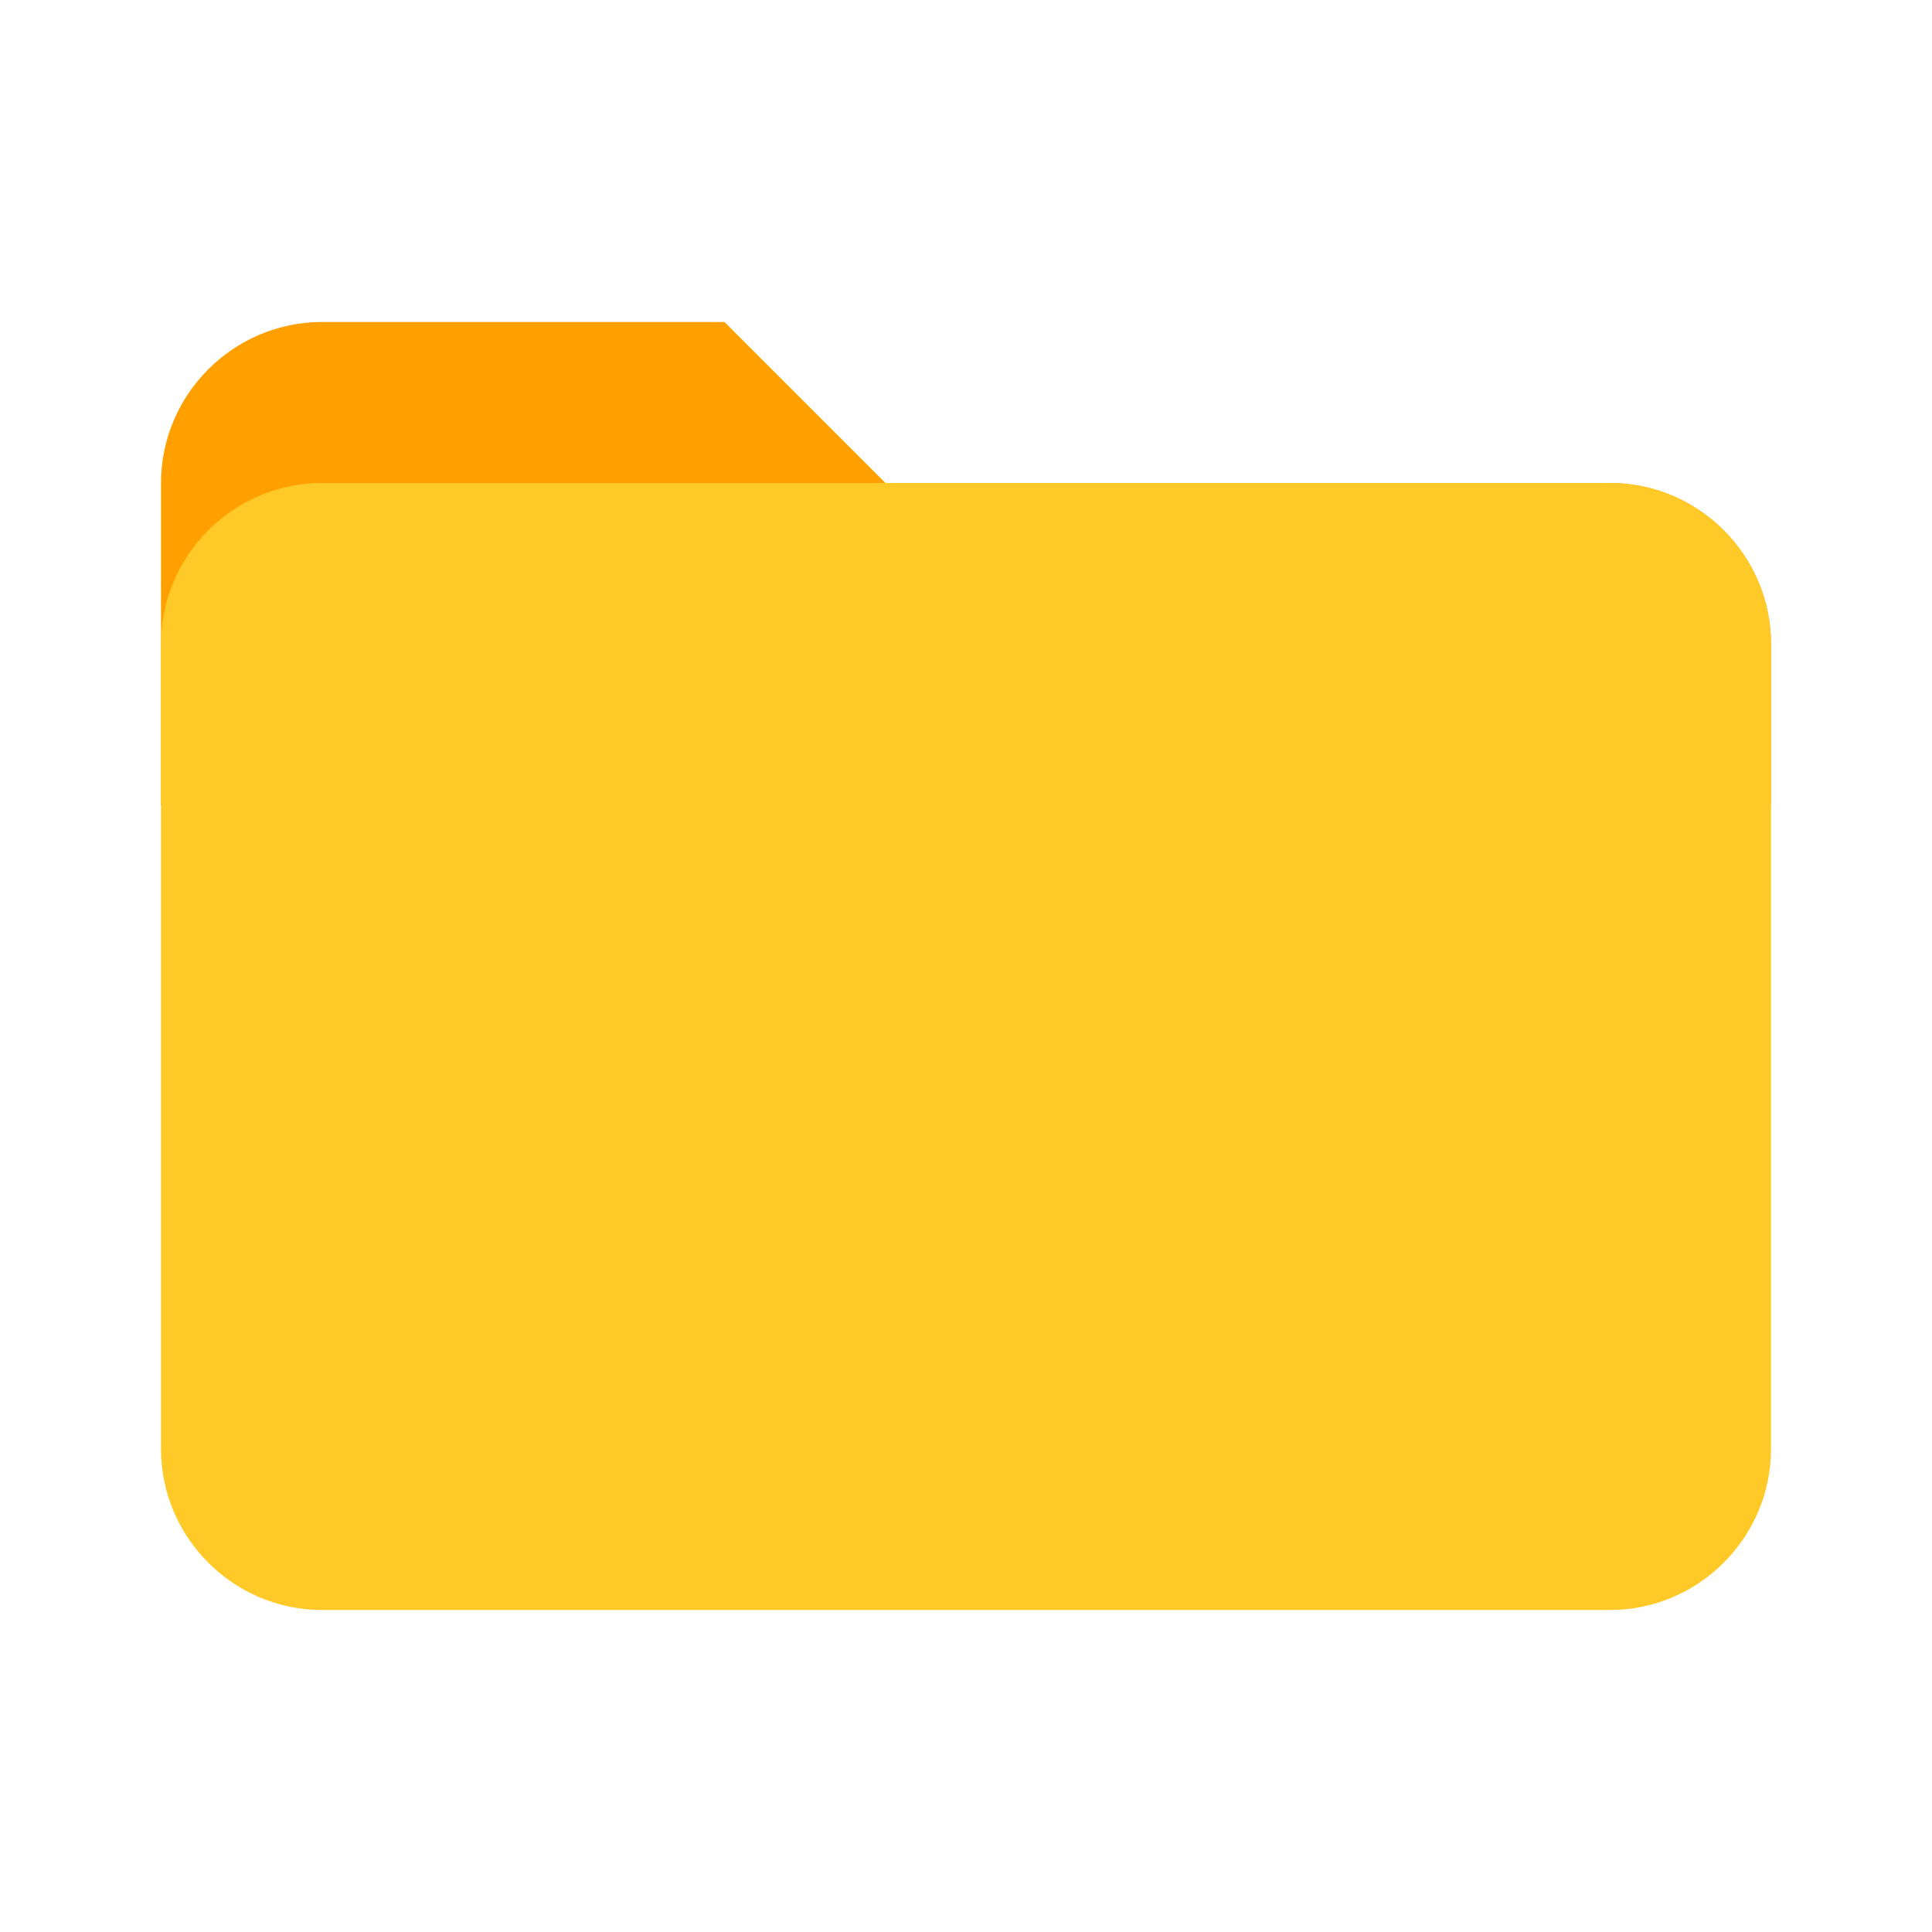
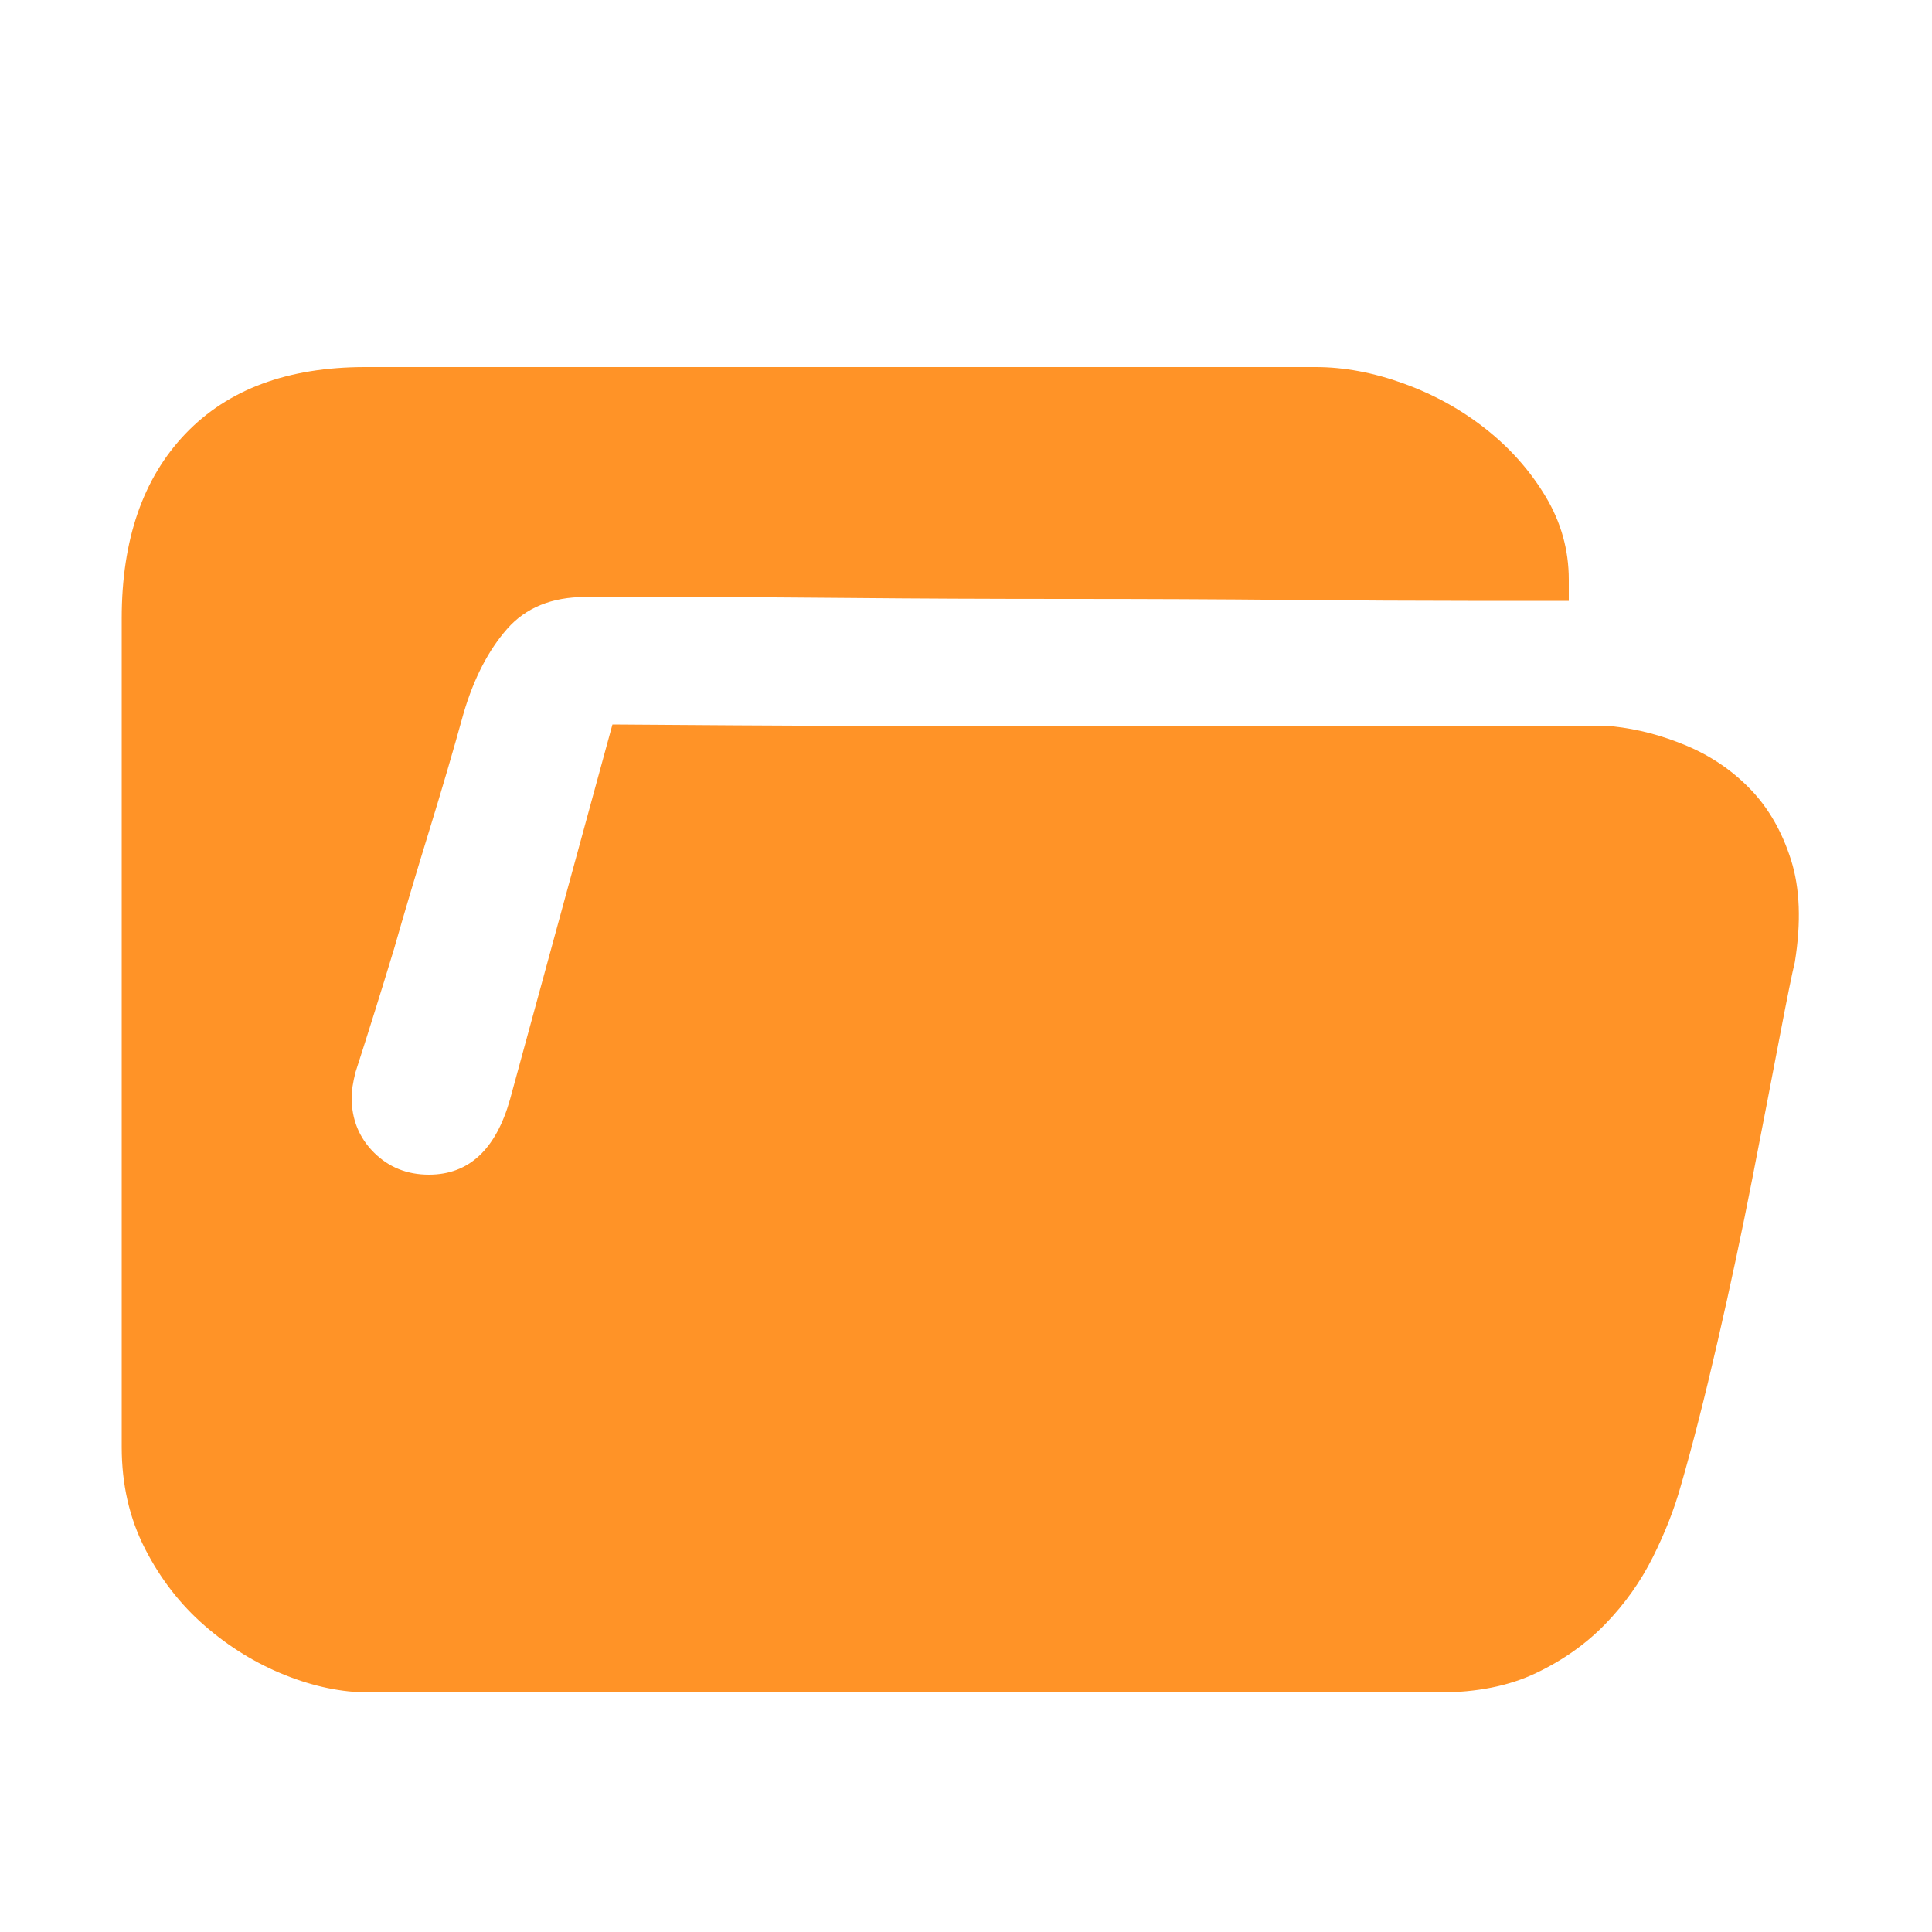
- <svg xmlns="http://www.w3.org/2000/svg" t="1695868642622" class="icon" viewBox="0 0 1024 1024" version="1.1" p-id="31448" width="128" height="128">
-   <path d="M853.333 256H469.333l-85.333-85.333H170.667c-46.933 0-85.333 38.4-85.333 85.333v170.667h853.333v-85.333c0-46.933-38.4-85.333-85.333-85.333z" fill="#FFA000" p-id="31449" />
-   <path d="M853.333 256H170.667c-46.933 0-85.333 38.4-85.333 85.333v426.667c0 46.933 38.4 85.333 85.333 85.333h682.667c46.933 0 85.333-38.4 85.333-85.333V341.333c0-46.933-38.4-85.333-85.333-85.333z" fill="#FFCA28" p-id="31450" />
+ <svg xmlns="http://www.w3.org/2000/svg" t="1718869749331" class="icon" viewBox="0 0 1024 1024" version="1.1" p-id="1503" width="200" height="200">
+   <path d="M855.04 385.024q19.456 2.048 38.912 10.24t33.792 23.04 21.504 37.376 2.048 54.272q-2.048 8.192-8.192 40.448t-14.336 74.24-18.432 86.528-19.456 76.288q-5.12 18.432-14.848 37.888t-25.088 35.328-36.864 26.112-51.2 10.24l-567.296 0q-21.504 0-44.544-9.216t-42.496-26.112-31.744-40.96-12.288-53.76l0-439.296q0-62.464 33.792-97.792t95.232-35.328l503.808 0q22.528 0 46.592 8.704t43.52 24.064 31.744 35.84 12.288 44.032l0 11.264-53.248 0q-40.96 0-95.744-0.512t-116.736-0.512-115.712-0.512-92.672-0.512l-47.104 0q-26.624 0-41.472 16.896t-23.04 44.544q-8.192 29.696-18.432 62.976t-18.432 61.952q-10.24 33.792-20.48 65.536-2.048 8.192-2.048 13.312 0 17.408 11.776 29.184t29.184 11.776q31.744 0 43.008-39.936l54.272-198.656q133.12 1.024 243.712 1.024l286.72 0z" p-id="1504" fill="#ff9327" />
</svg>
